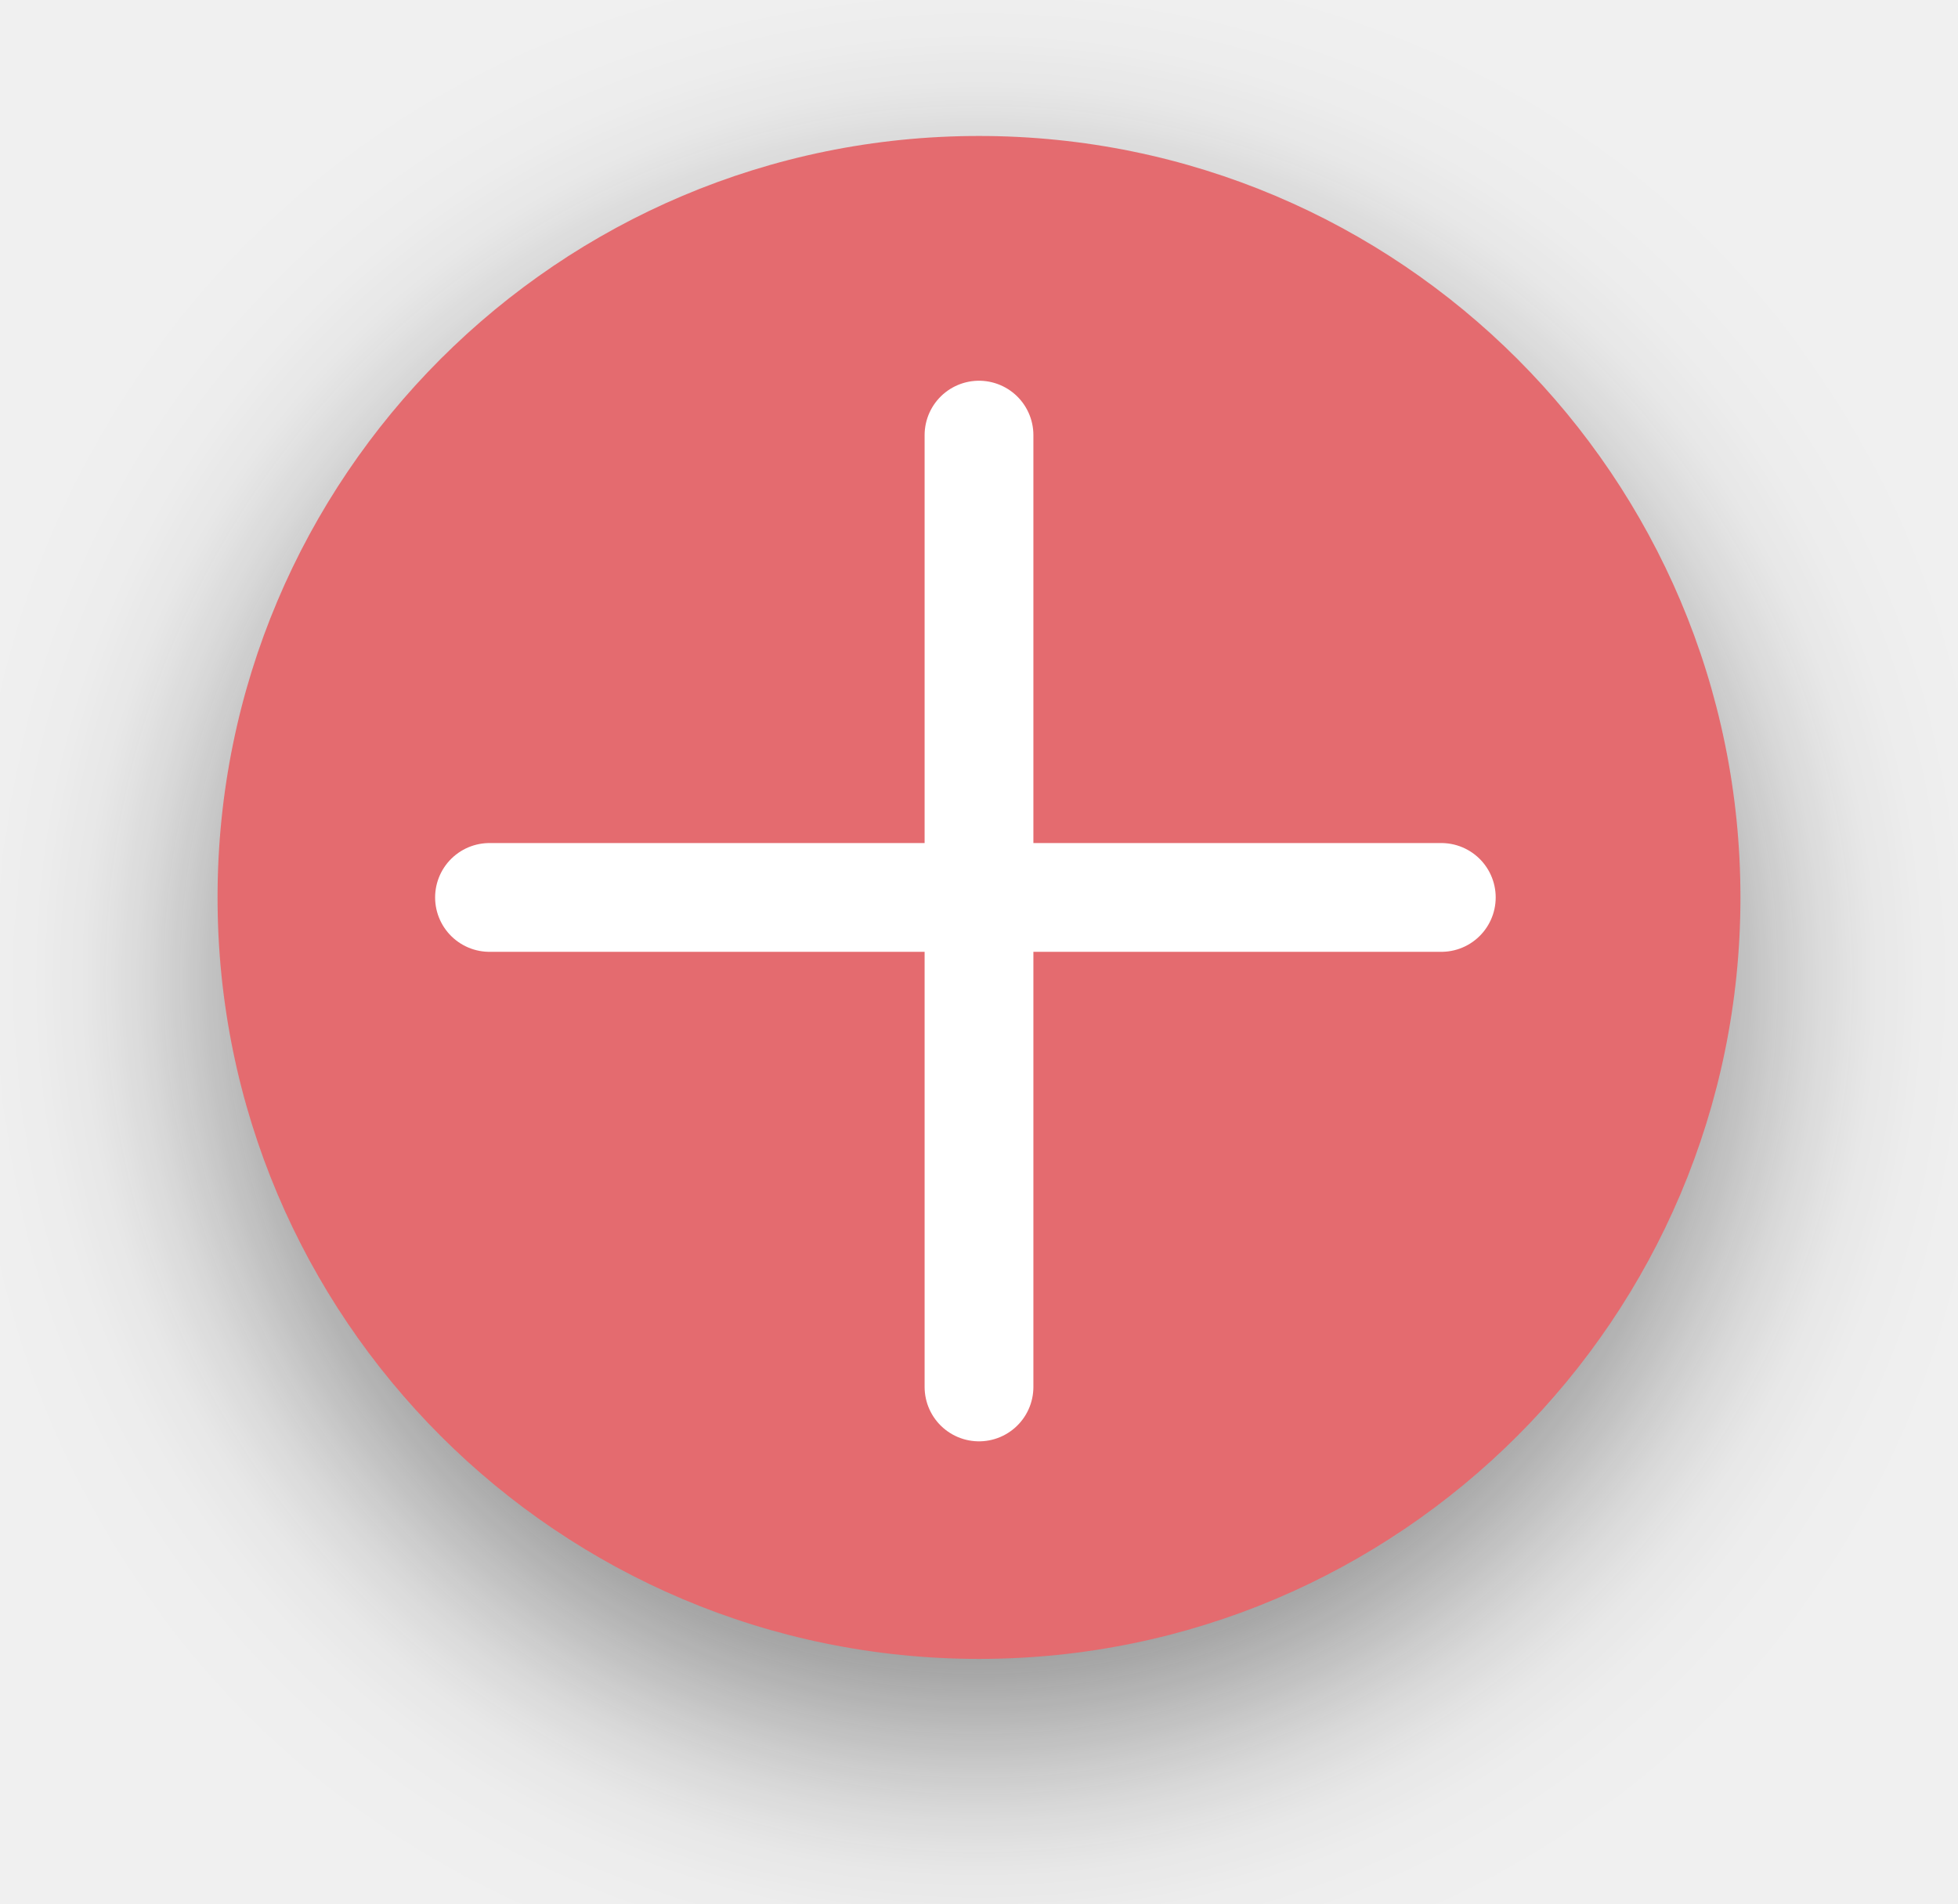
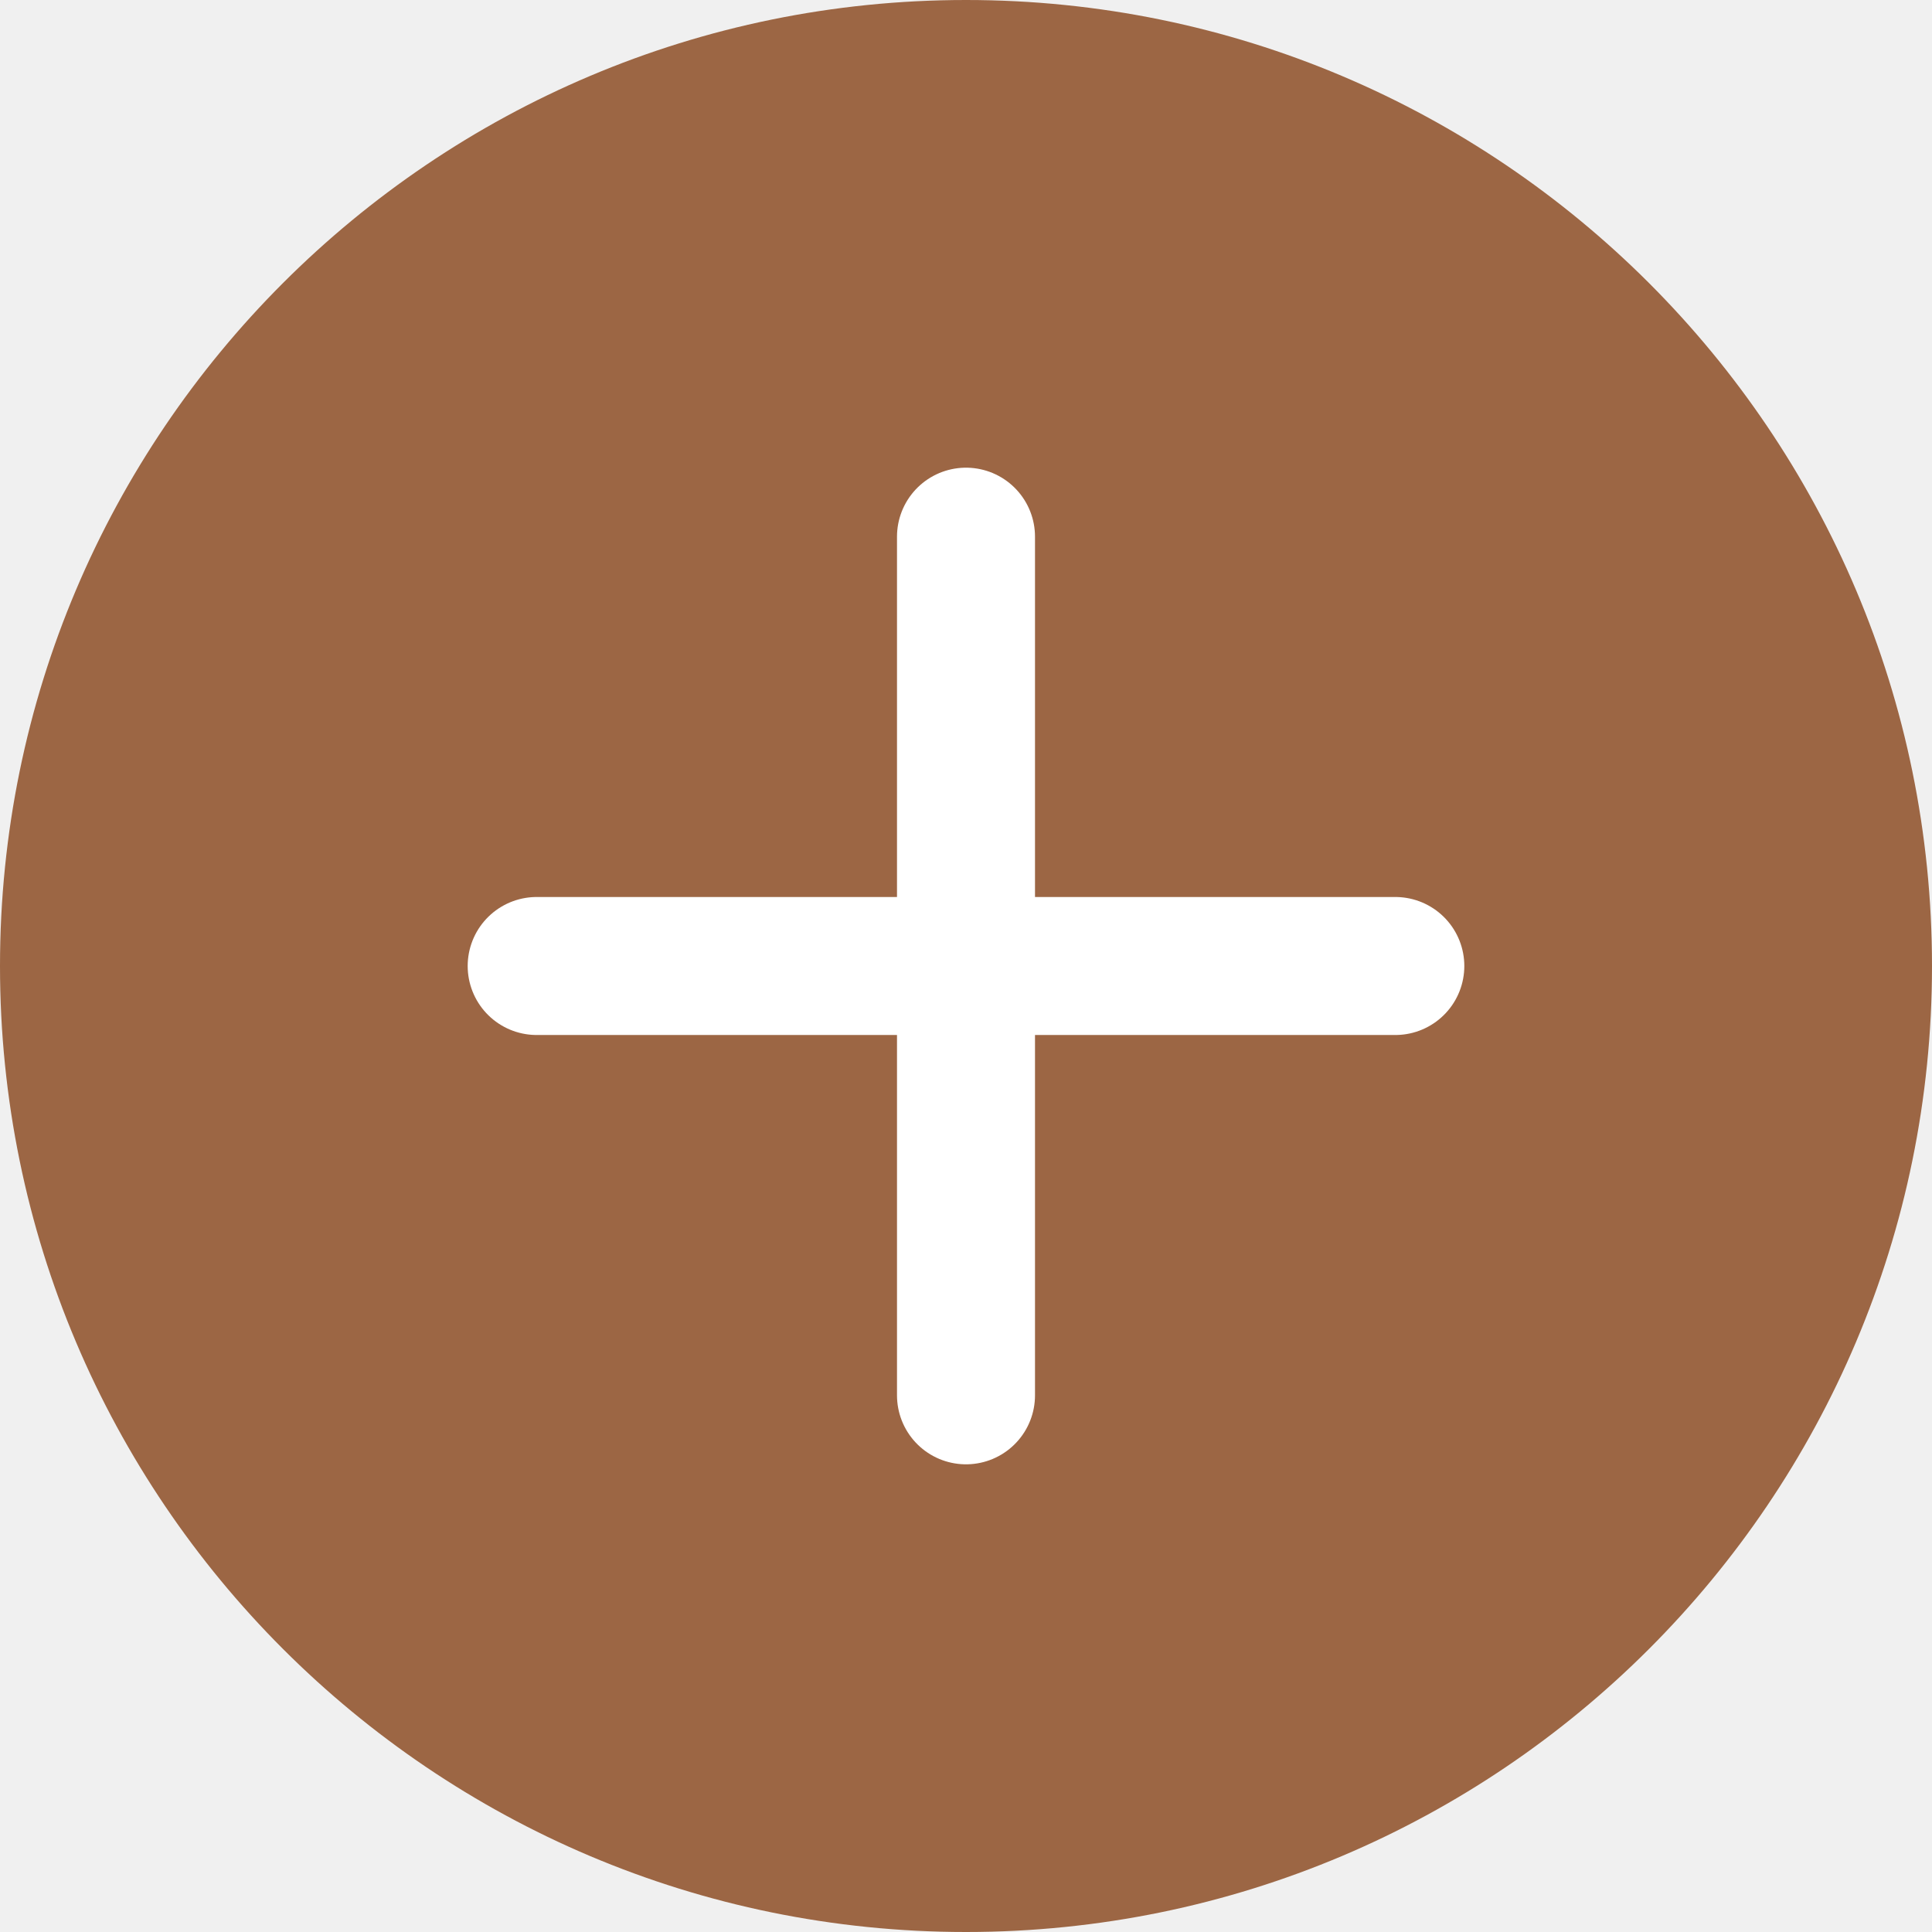
- <svg xmlns="http://www.w3.org/2000/svg" width="72" height="70" viewBox="0 0 72 70" fill="none" stroke="none">
-   <g filter="url(#filter0_d_80_434)">
-     <rect x="8" y="5" width="56" height="56" rx="28" fill="#E46B6F" />
-     <path d="M18 33H53" stroke="white" stroke-width="4" stroke-linecap="round" stroke-linejoin="round" />
-     <path d="M36 16V51" stroke="white" stroke-width="4" stroke-linecap="round" stroke-linejoin="round" />
-   </g>
-   <defs>
-     <filter id="filter0_d_80_434" x="0" y="0" width="72" height="72" filterUnits="userSpaceOnUse" color-interpolation-filters="sRGB">
-       <feFlood flood-opacity="0" result="BackgroundImageFix" />
-       <feColorMatrix in="SourceAlpha" type="matrix" values="0 0 0 0 0 0 0 0 0 0 0 0 0 0 0 0 0 0 127 0" result="hardAlpha" />
-       <feOffset dy="3" />
-       <feGaussianBlur stdDeviation="4" />
-       <feColorMatrix type="matrix" values="0 0 0 0 0.149 0 0 0 0 0.149 0 0 0 0 0.149 0 0 0 0.5 0" />
-       <feBlend mode="normal" in2="BackgroundImageFix" result="effect1_dropShadow_80_434" />
-       <feBlend mode="normal" in="SourceGraphic" in2="effect1_dropShadow_80_434" result="shape" />
-     </filter>
-   </defs>
+ <svg xmlns="http://www.w3.org/2000/svg" width="56" height="56" viewBox="0 0 56 56" fill="none">
+   <path d="M56 28C56 12.542 43.458 0 28 0C12.542 0 0 12.542 0 28C0 43.458 12.542 56 28 56C43.458 56 56 43.458 56 28Z" fill="#9C6644" />
+   <path d="M28 15.556V40.444ZM40.444 28H15.556Z" fill="#9C6644" />
+   <path d="M28 15.556V40.444M40.444 28H15.556" stroke="white" stroke-width="4" stroke-linecap="round" stroke-linejoin="round" />
</svg>
